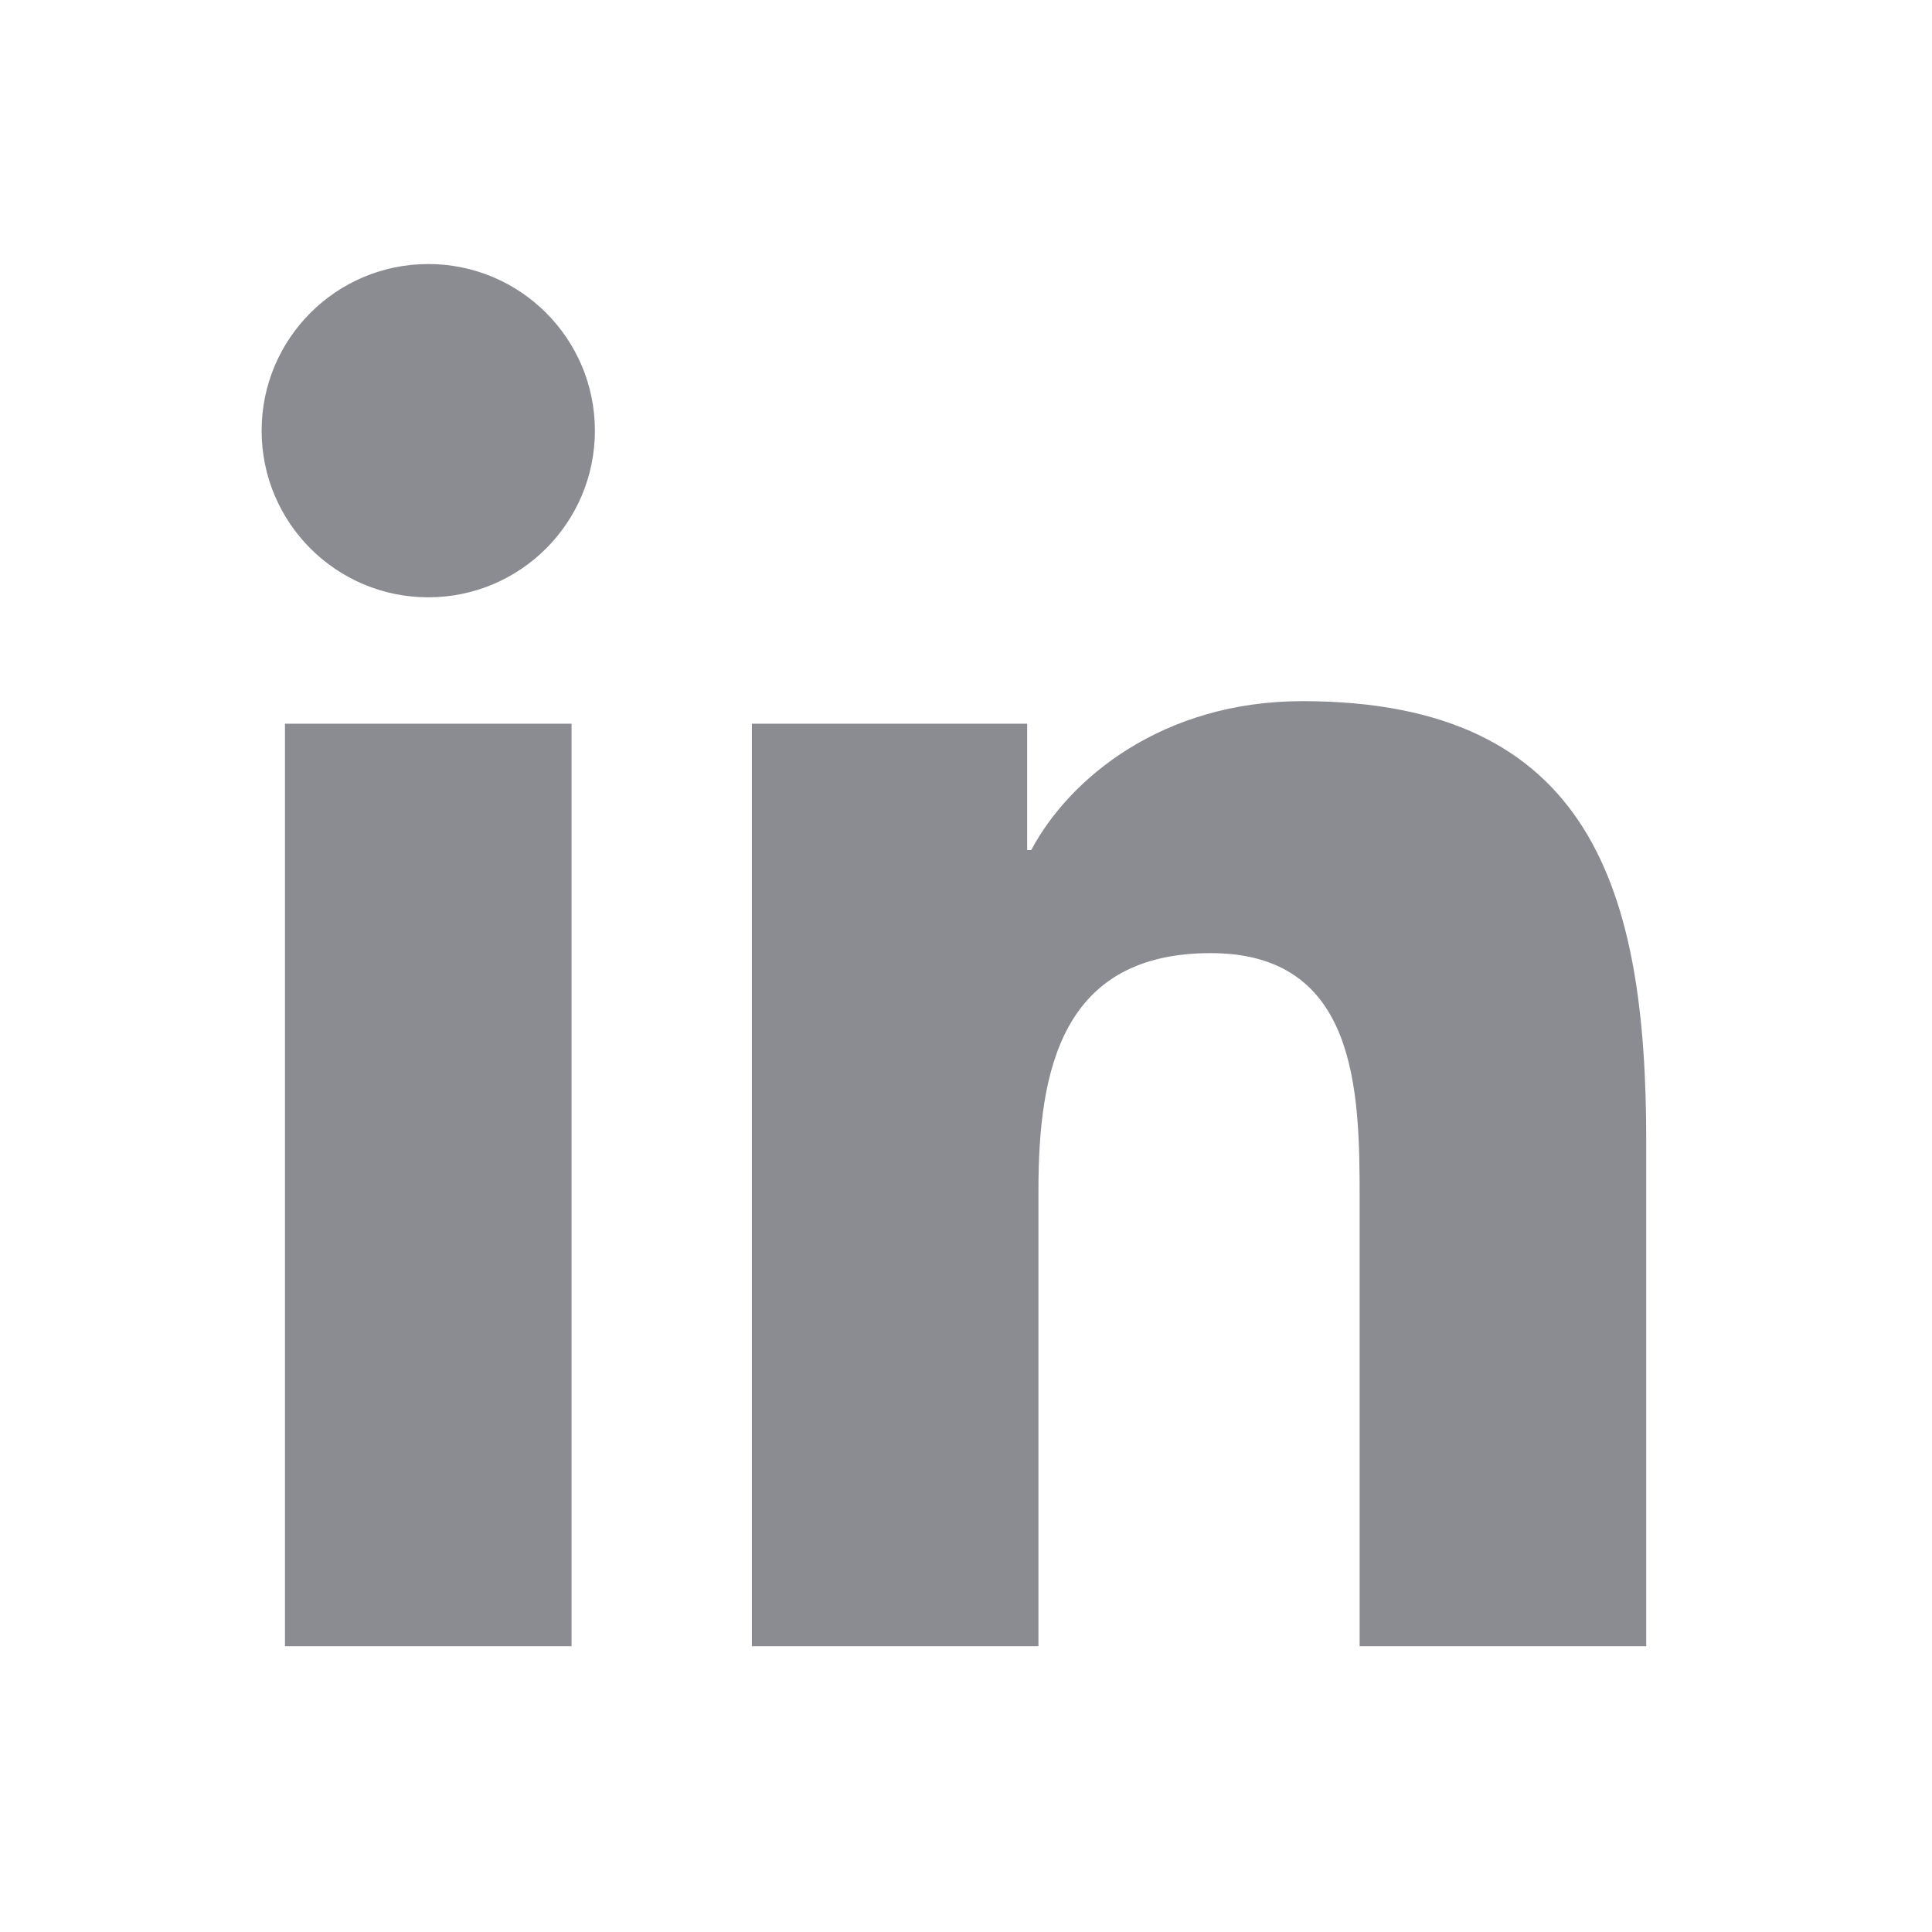
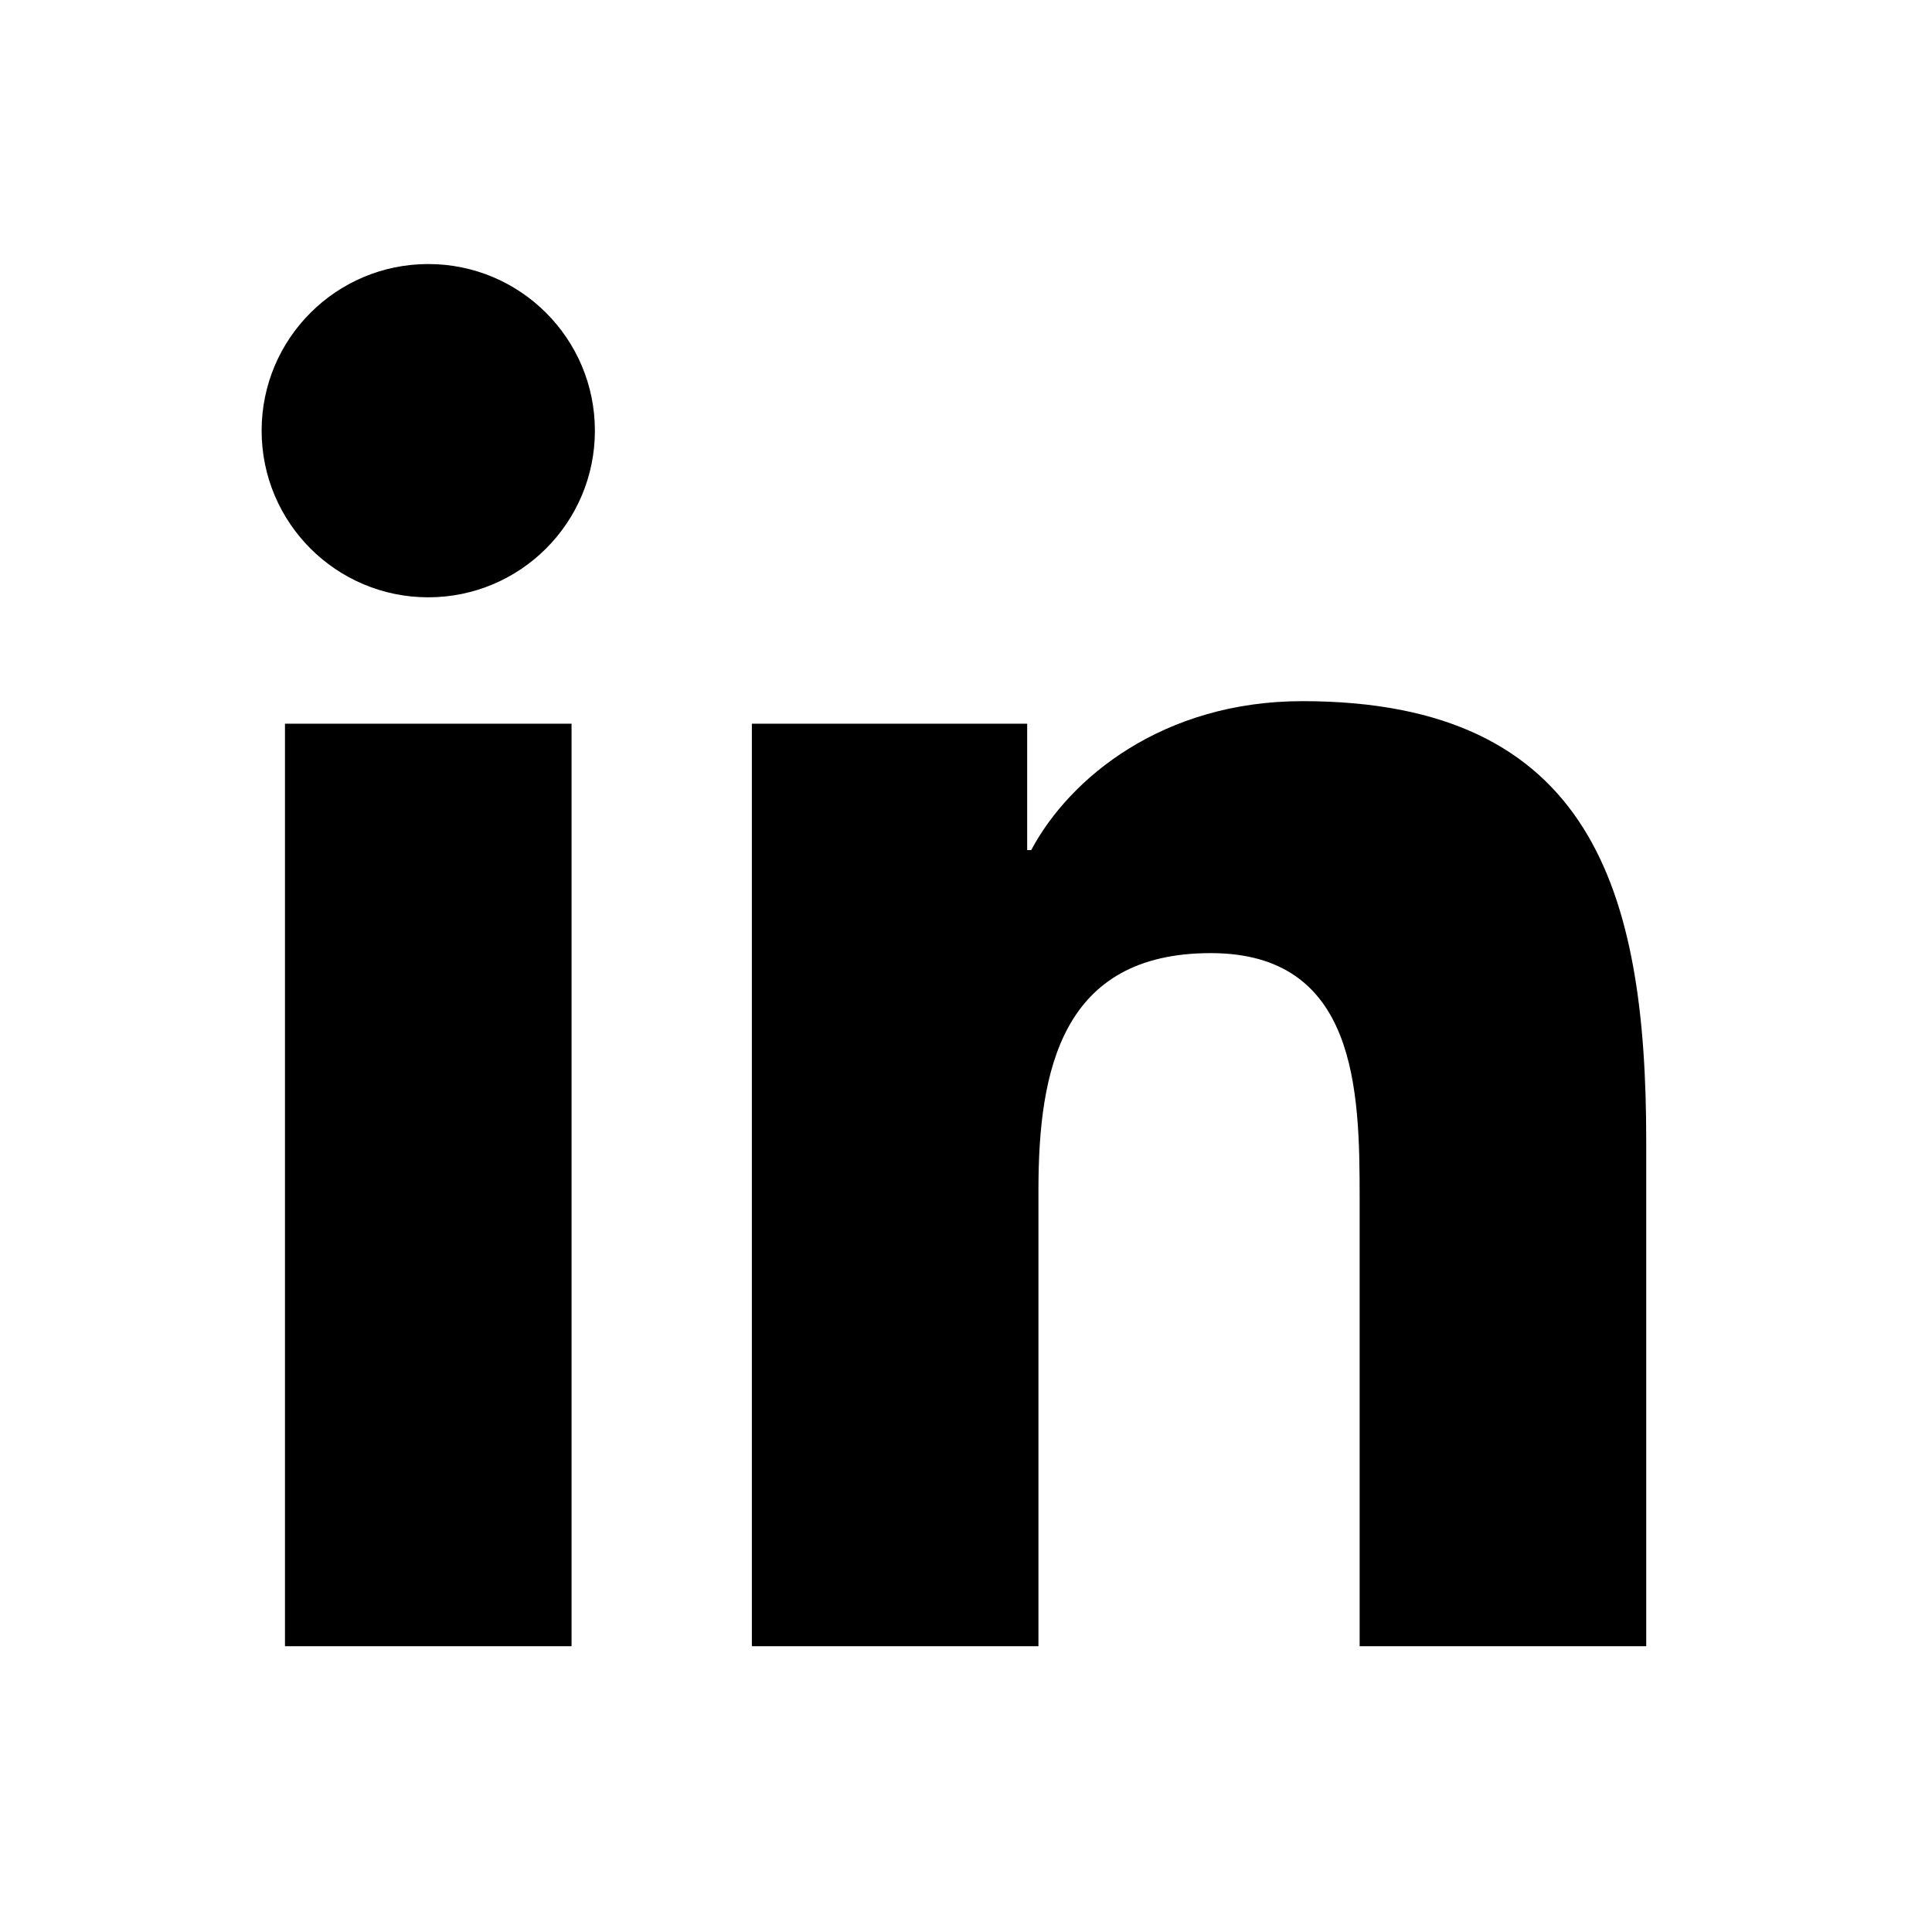
- <svg xmlns="http://www.w3.org/2000/svg" viewBox="0 0 24 24" fill="#8a8c92">
+ <svg xmlns="http://www.w3.org/2000/svg" viewBox="0 0 24 24" fill="currentColor">
  <path d="M20.45 20.45h-3.56v-5.57c0-1.33-.03-3.04-1.85-3.04-1.85 0-2.14 1.45-2.14 2.94v5.67H9.34V8.99h3.42v1.57h.05c.48-.9 1.64-1.85 3.37-1.85 3.6 0 4.27 2.37 4.27 5.46v6.28ZM5.32 7.42a2.07 2.07 0 1 1 0-4.14 2.07 2.07 0 0 1 0 4.14Zm1.78 13.03H3.54V8.99H7.1v11.46Z" />
</svg>
